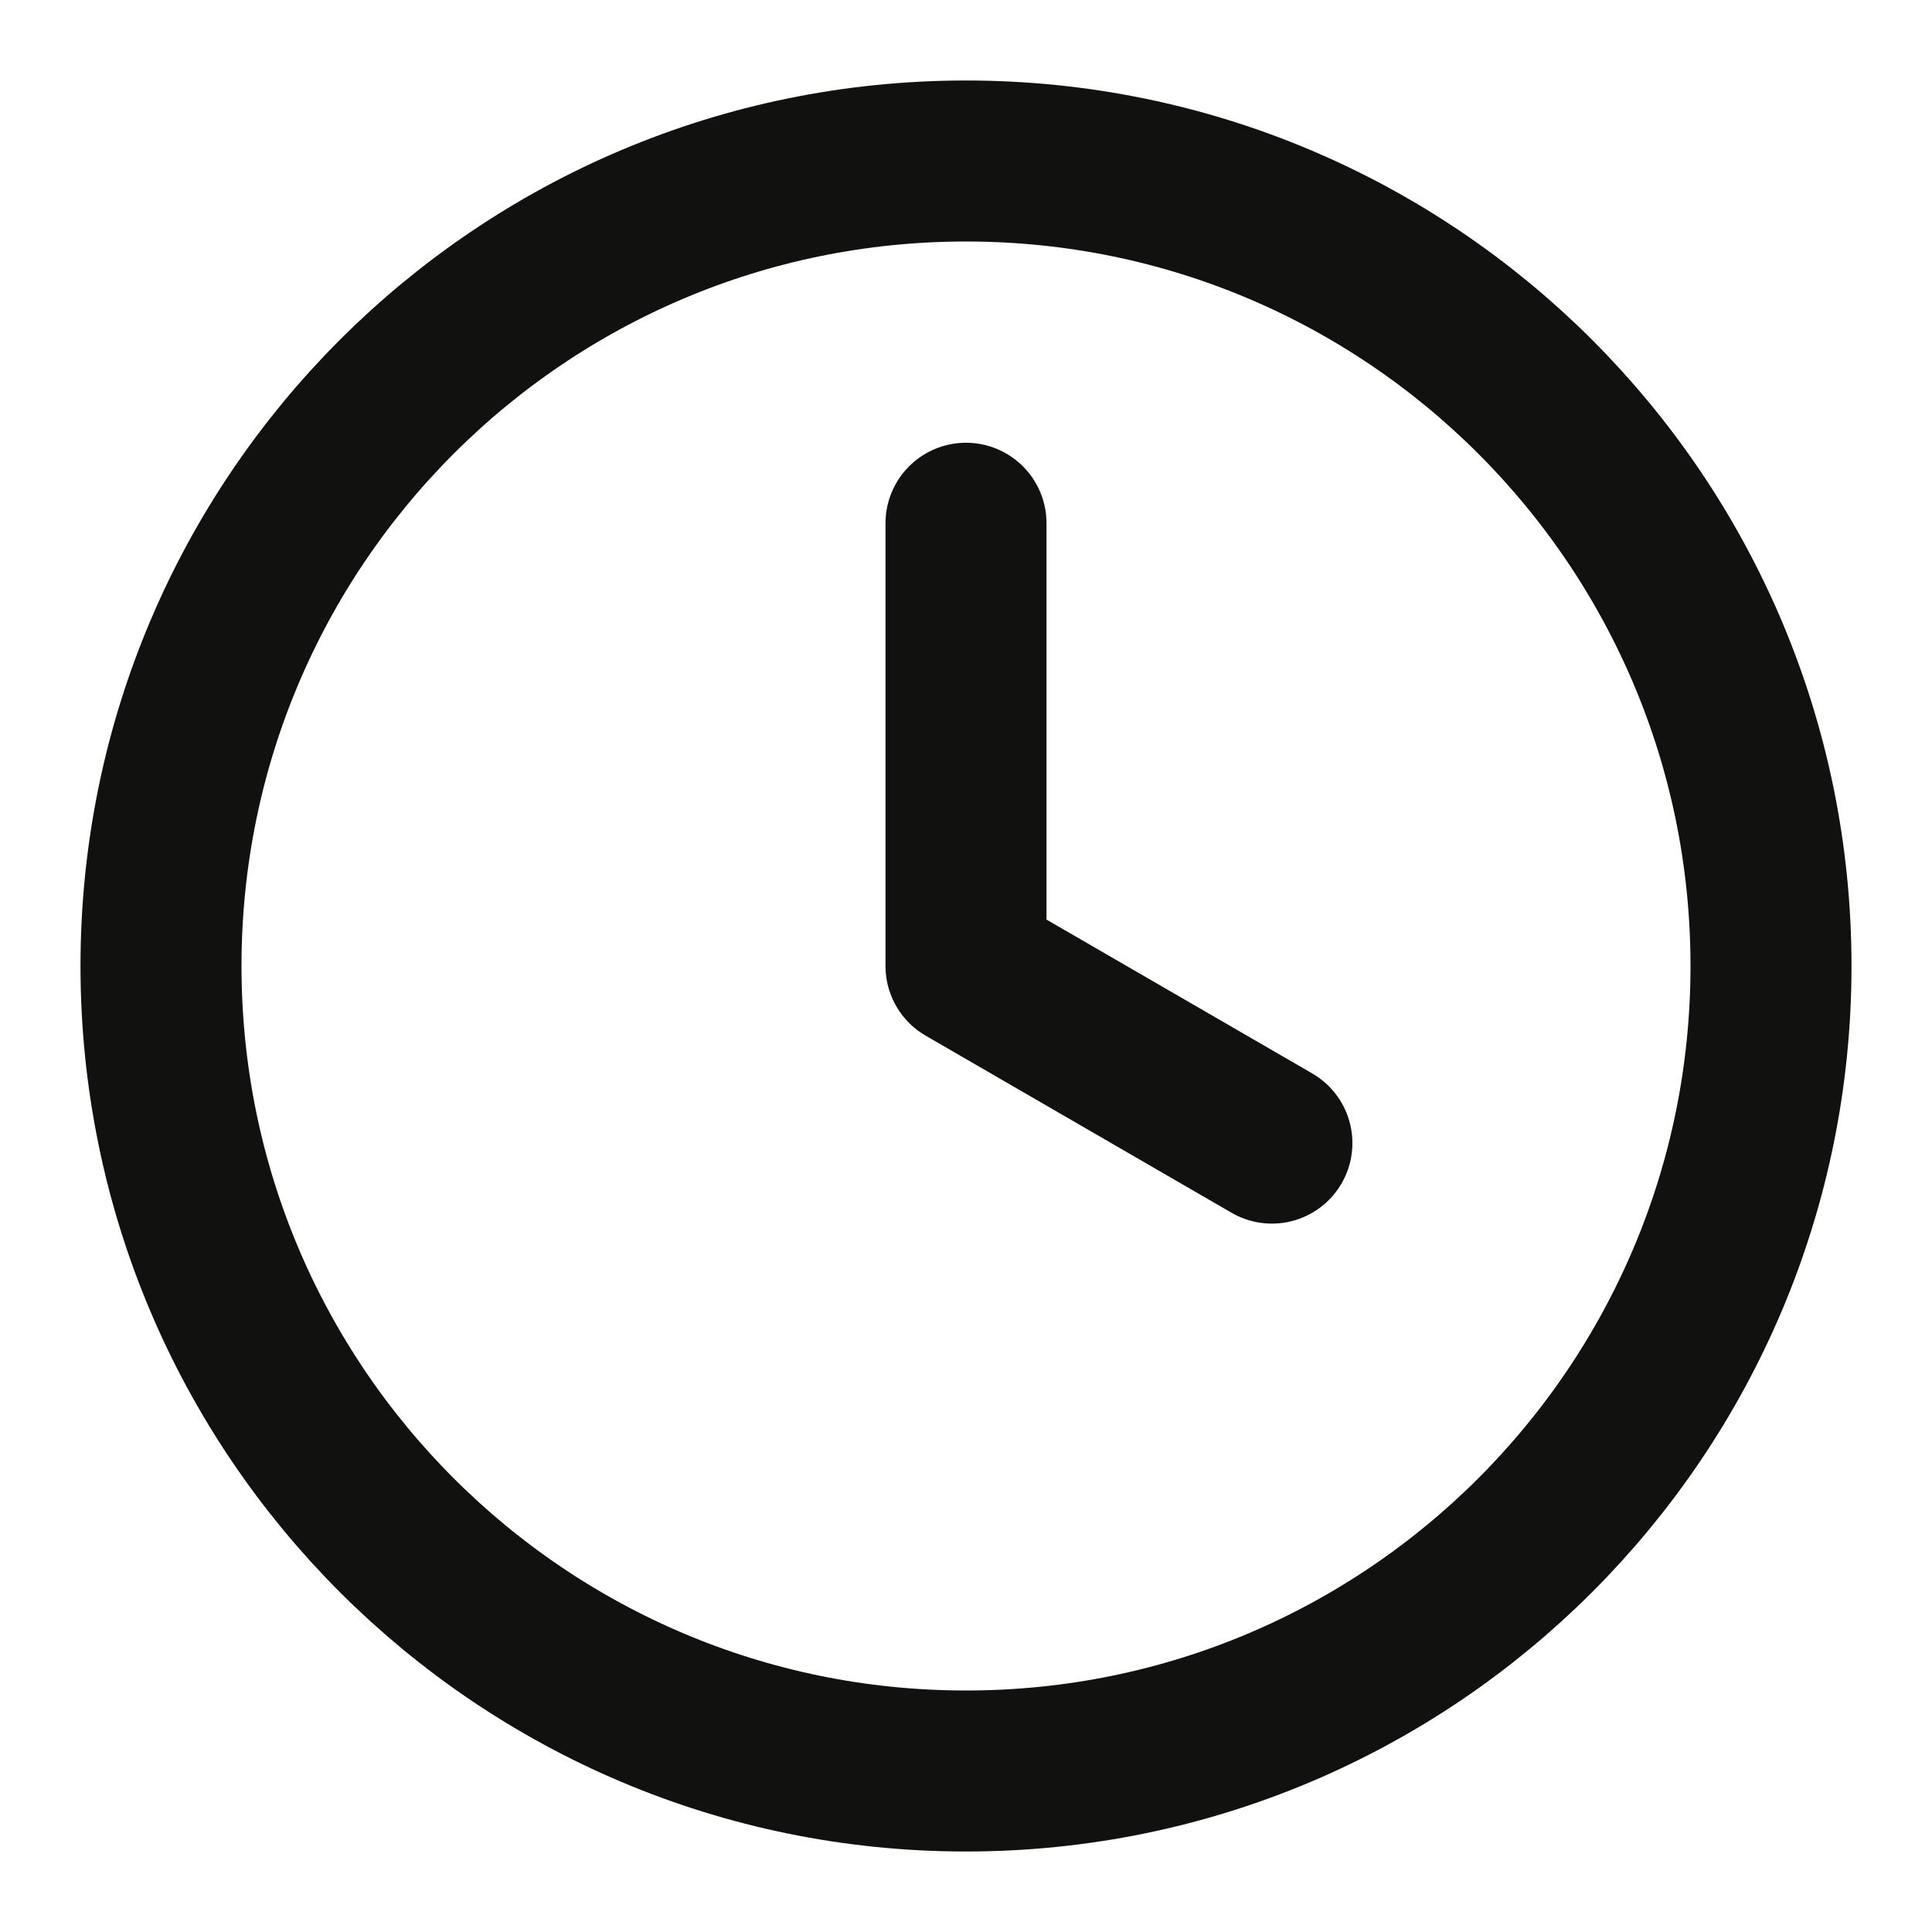
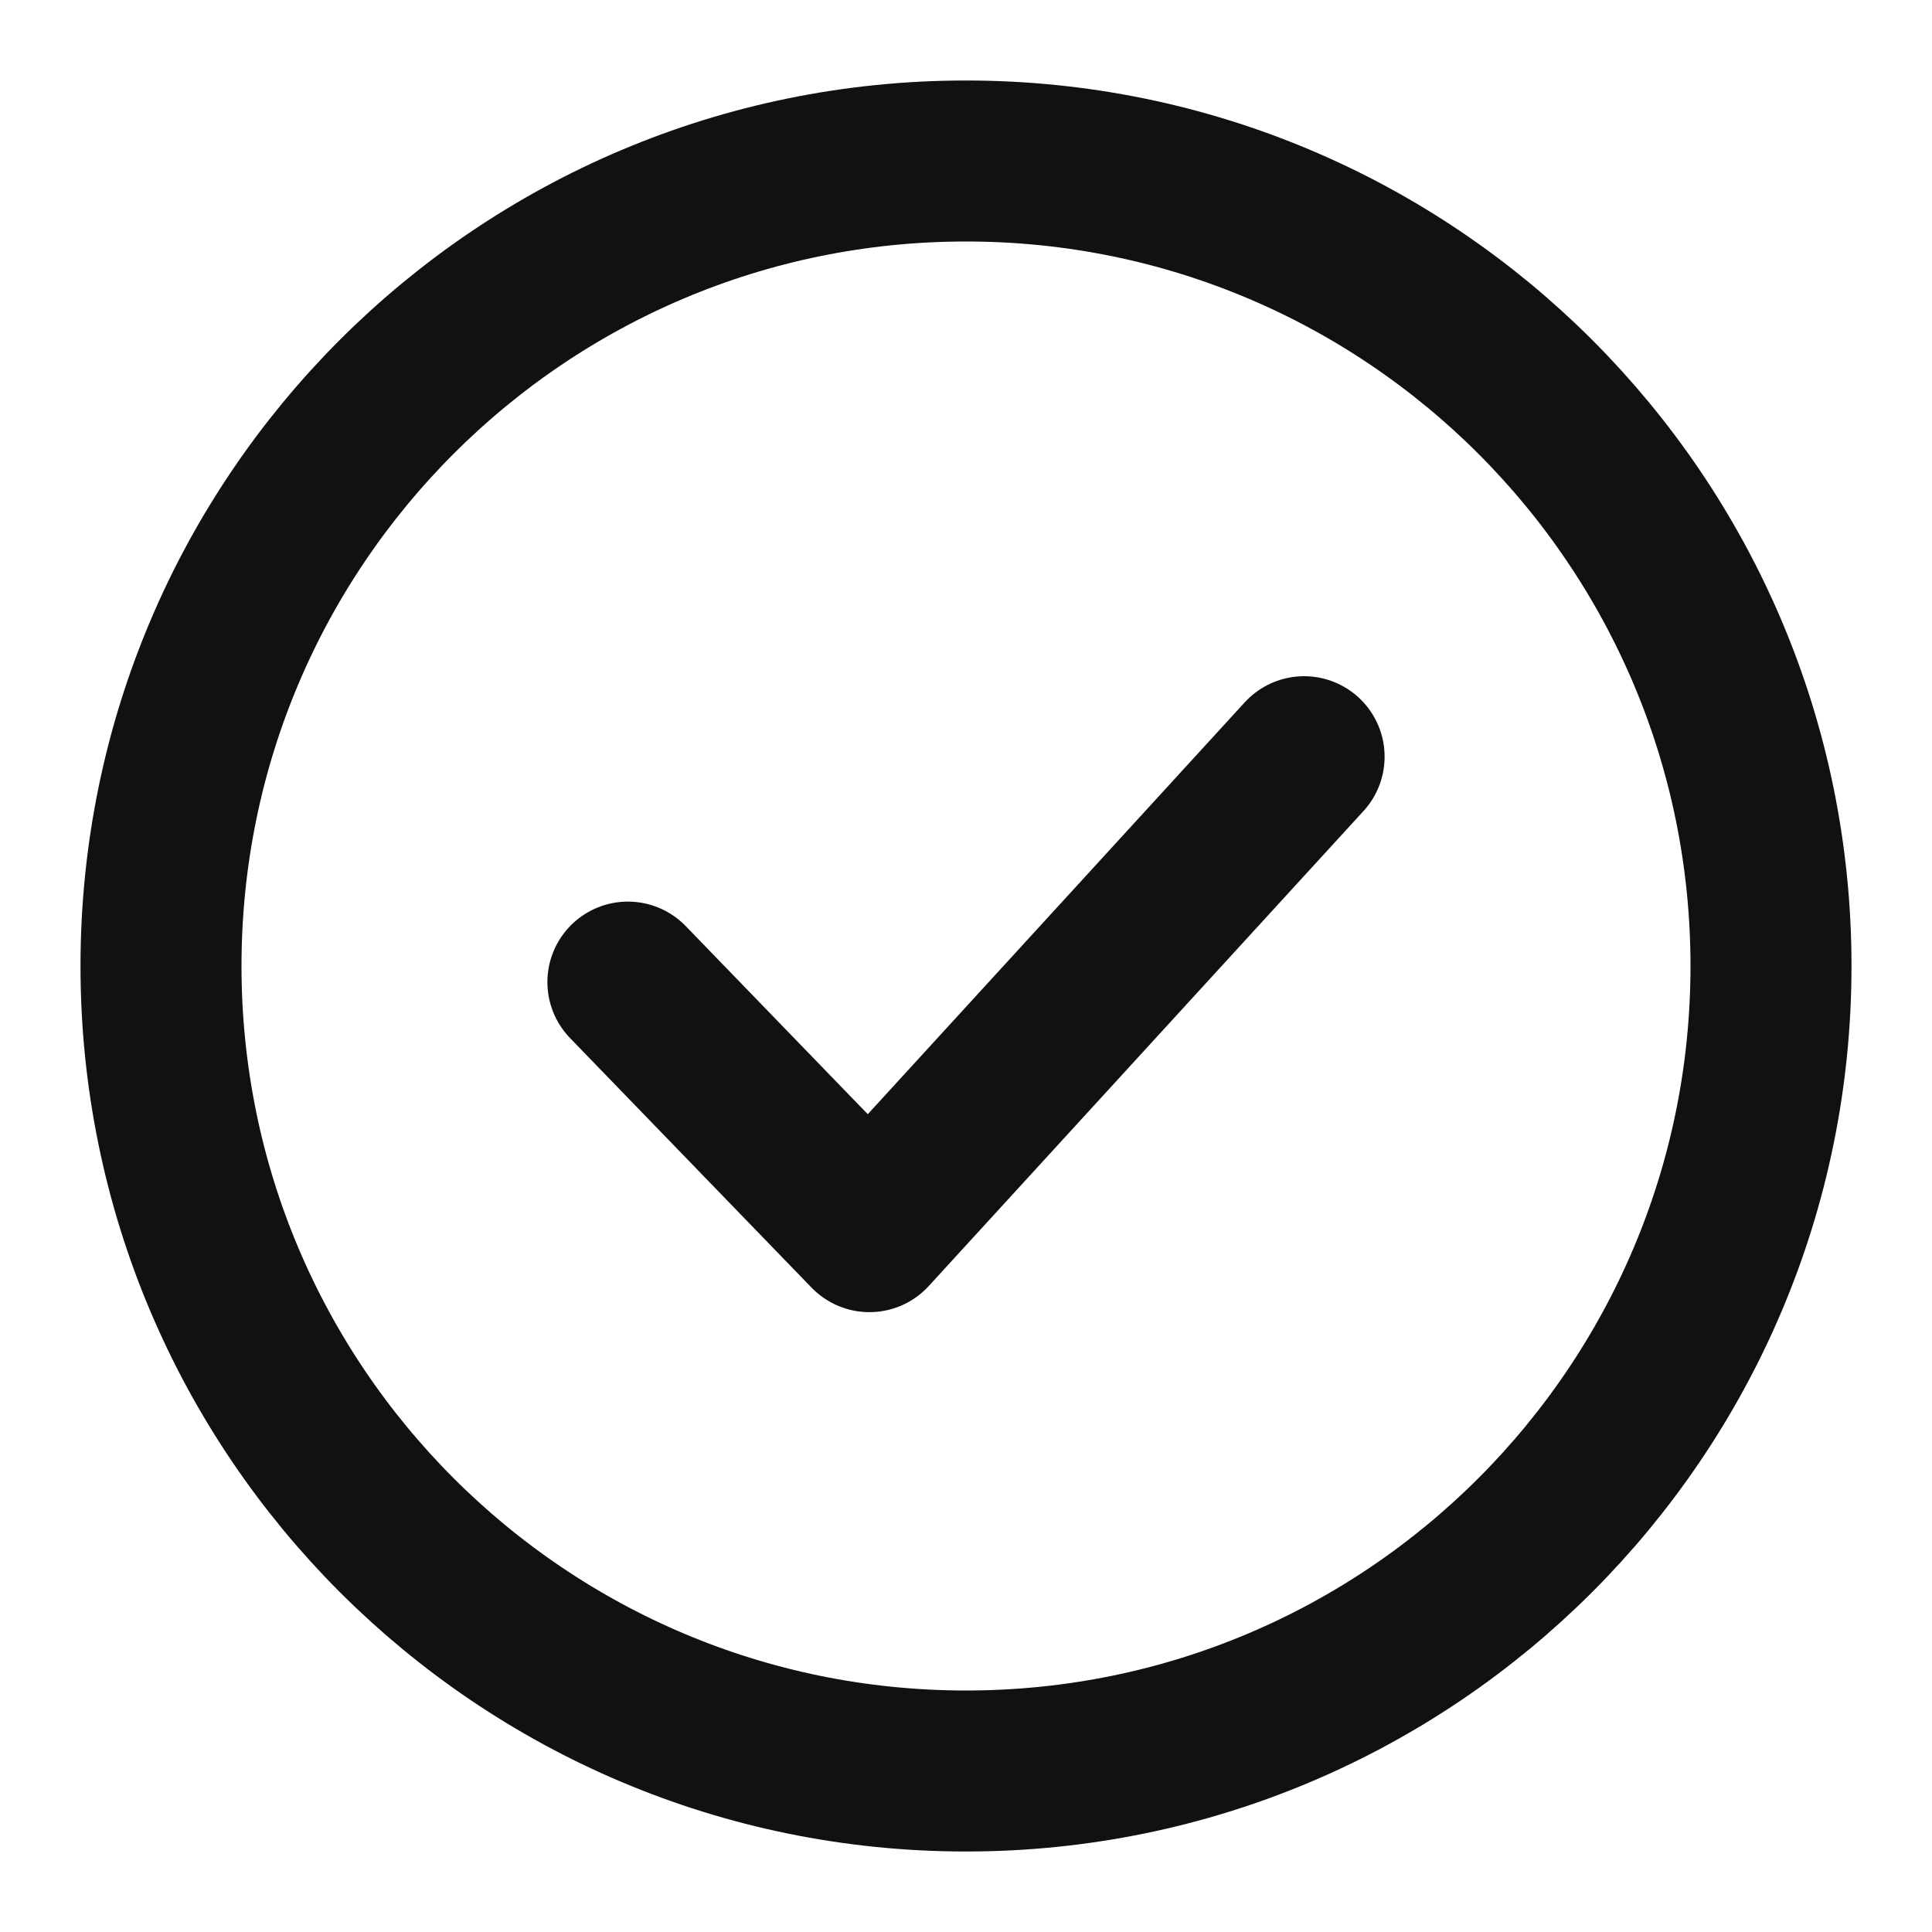
<svg xmlns="http://www.w3.org/2000/svg" viewBox="0 0 24 24">
  <style>g{stroke:#111110}@media (prefers-color-scheme:dark){g{stroke:#F3F1ED}}</style>
  <g fill="none" stroke-width="2" stroke-linecap="round" stroke-linejoin="round">
    <circle cx="12" cy="12" r="10" />
-     <path d="M12 6.5V12l3.8 2.2" />
+     <path d="M7.8 12.2l3 3.1 5.4-5.9" />
  </g>
</svg>
